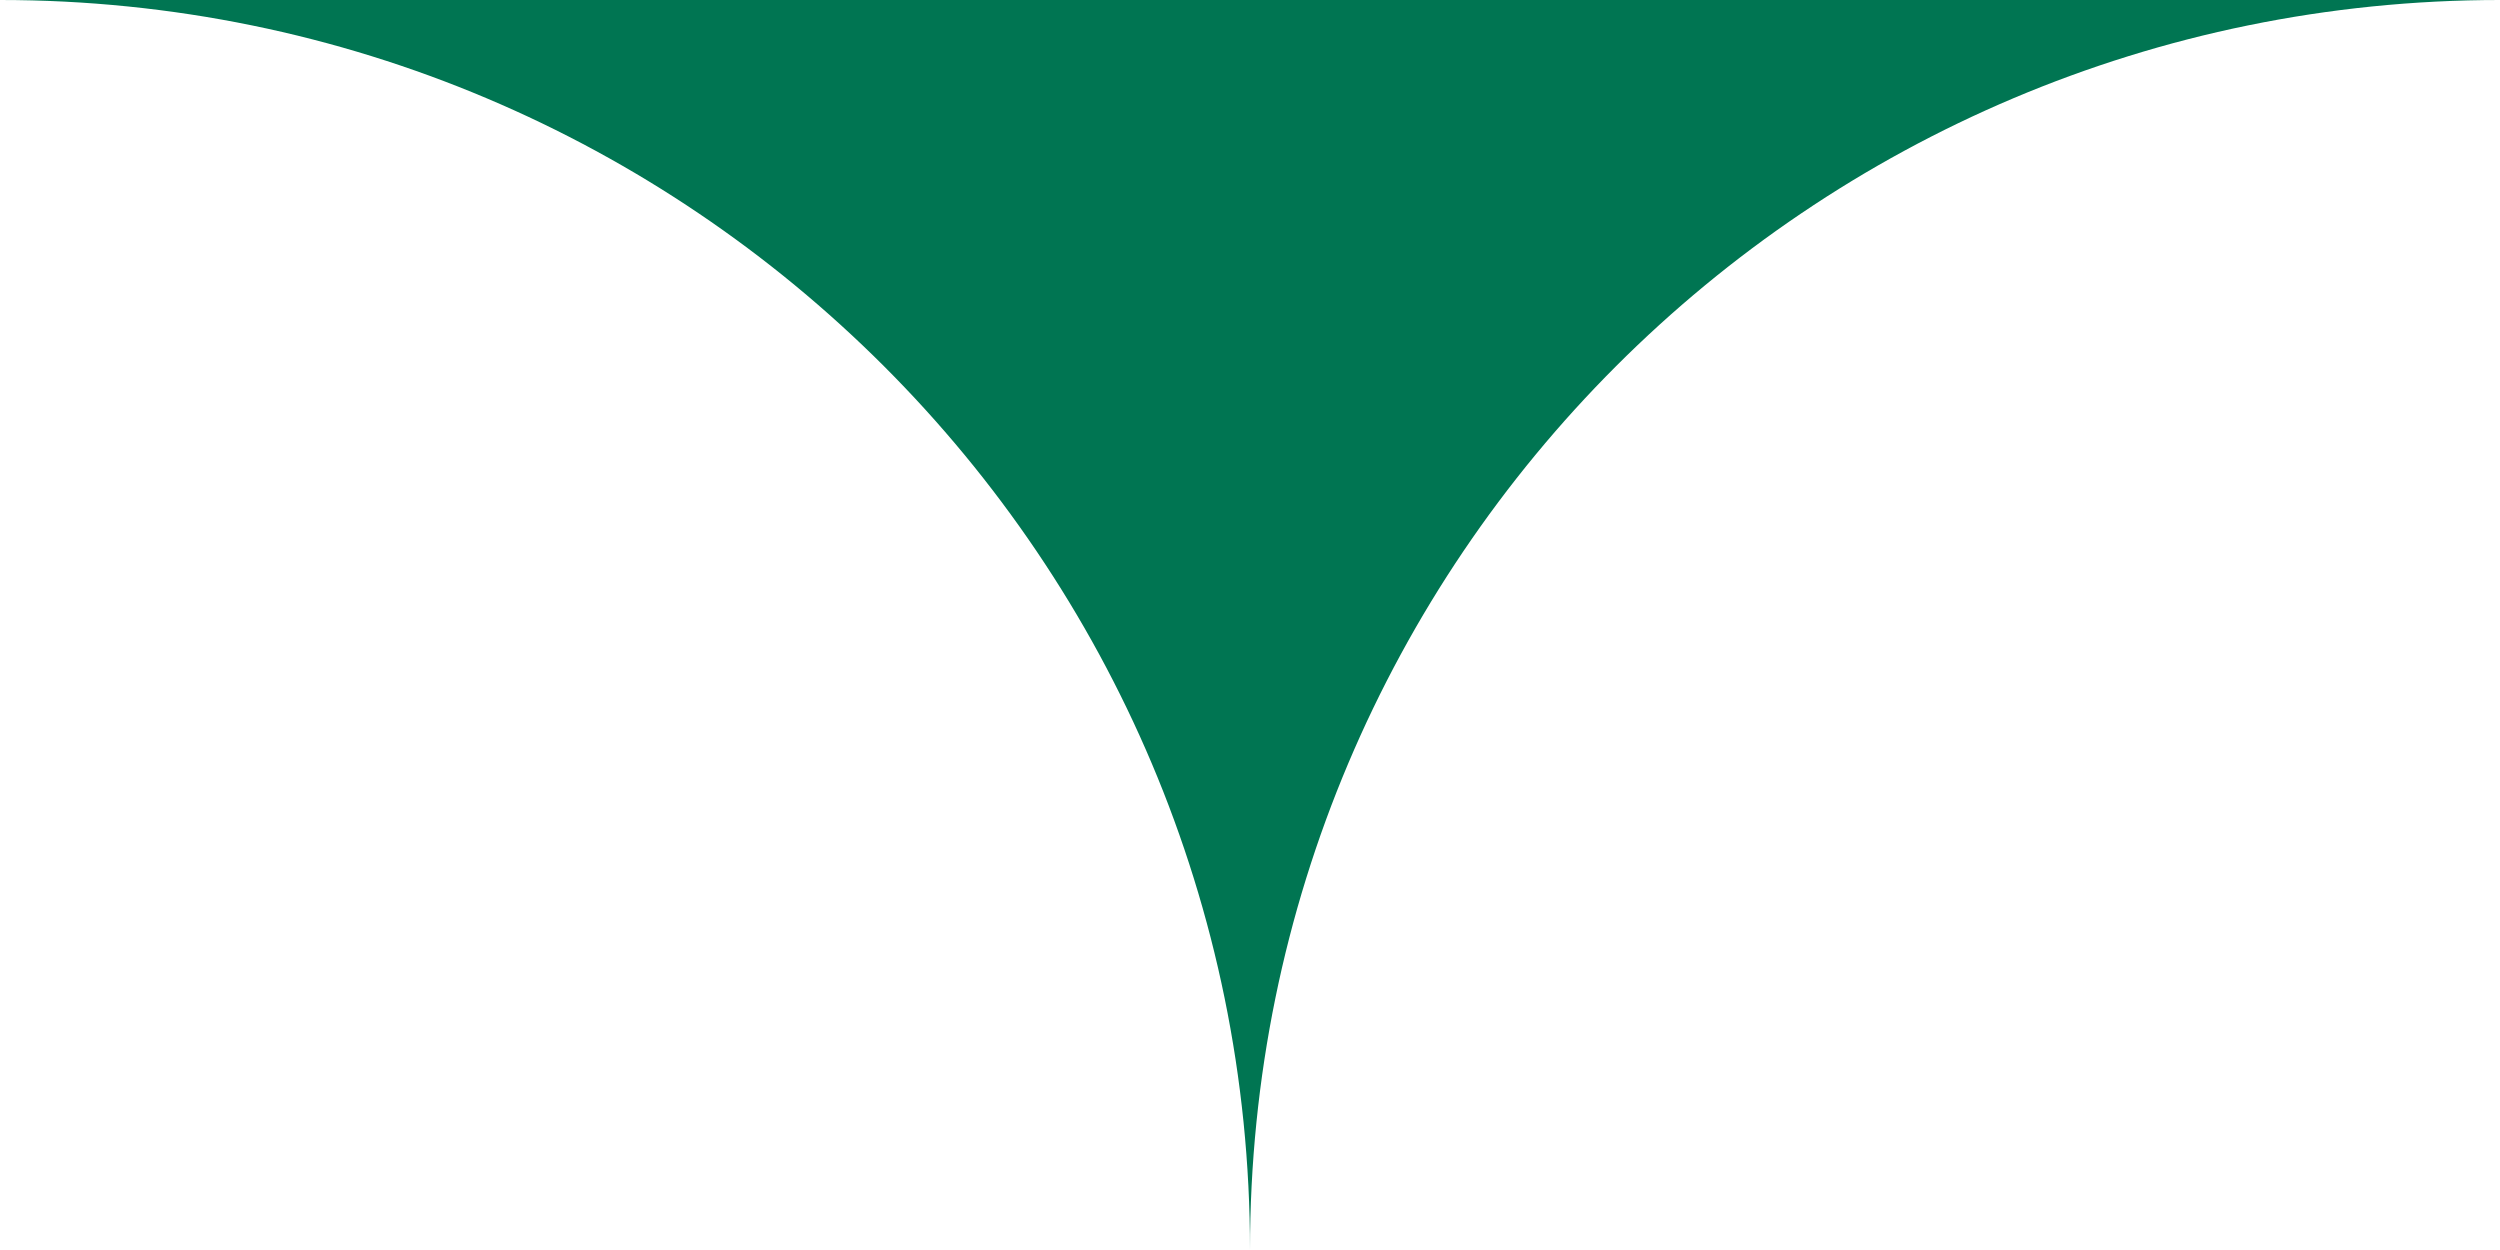
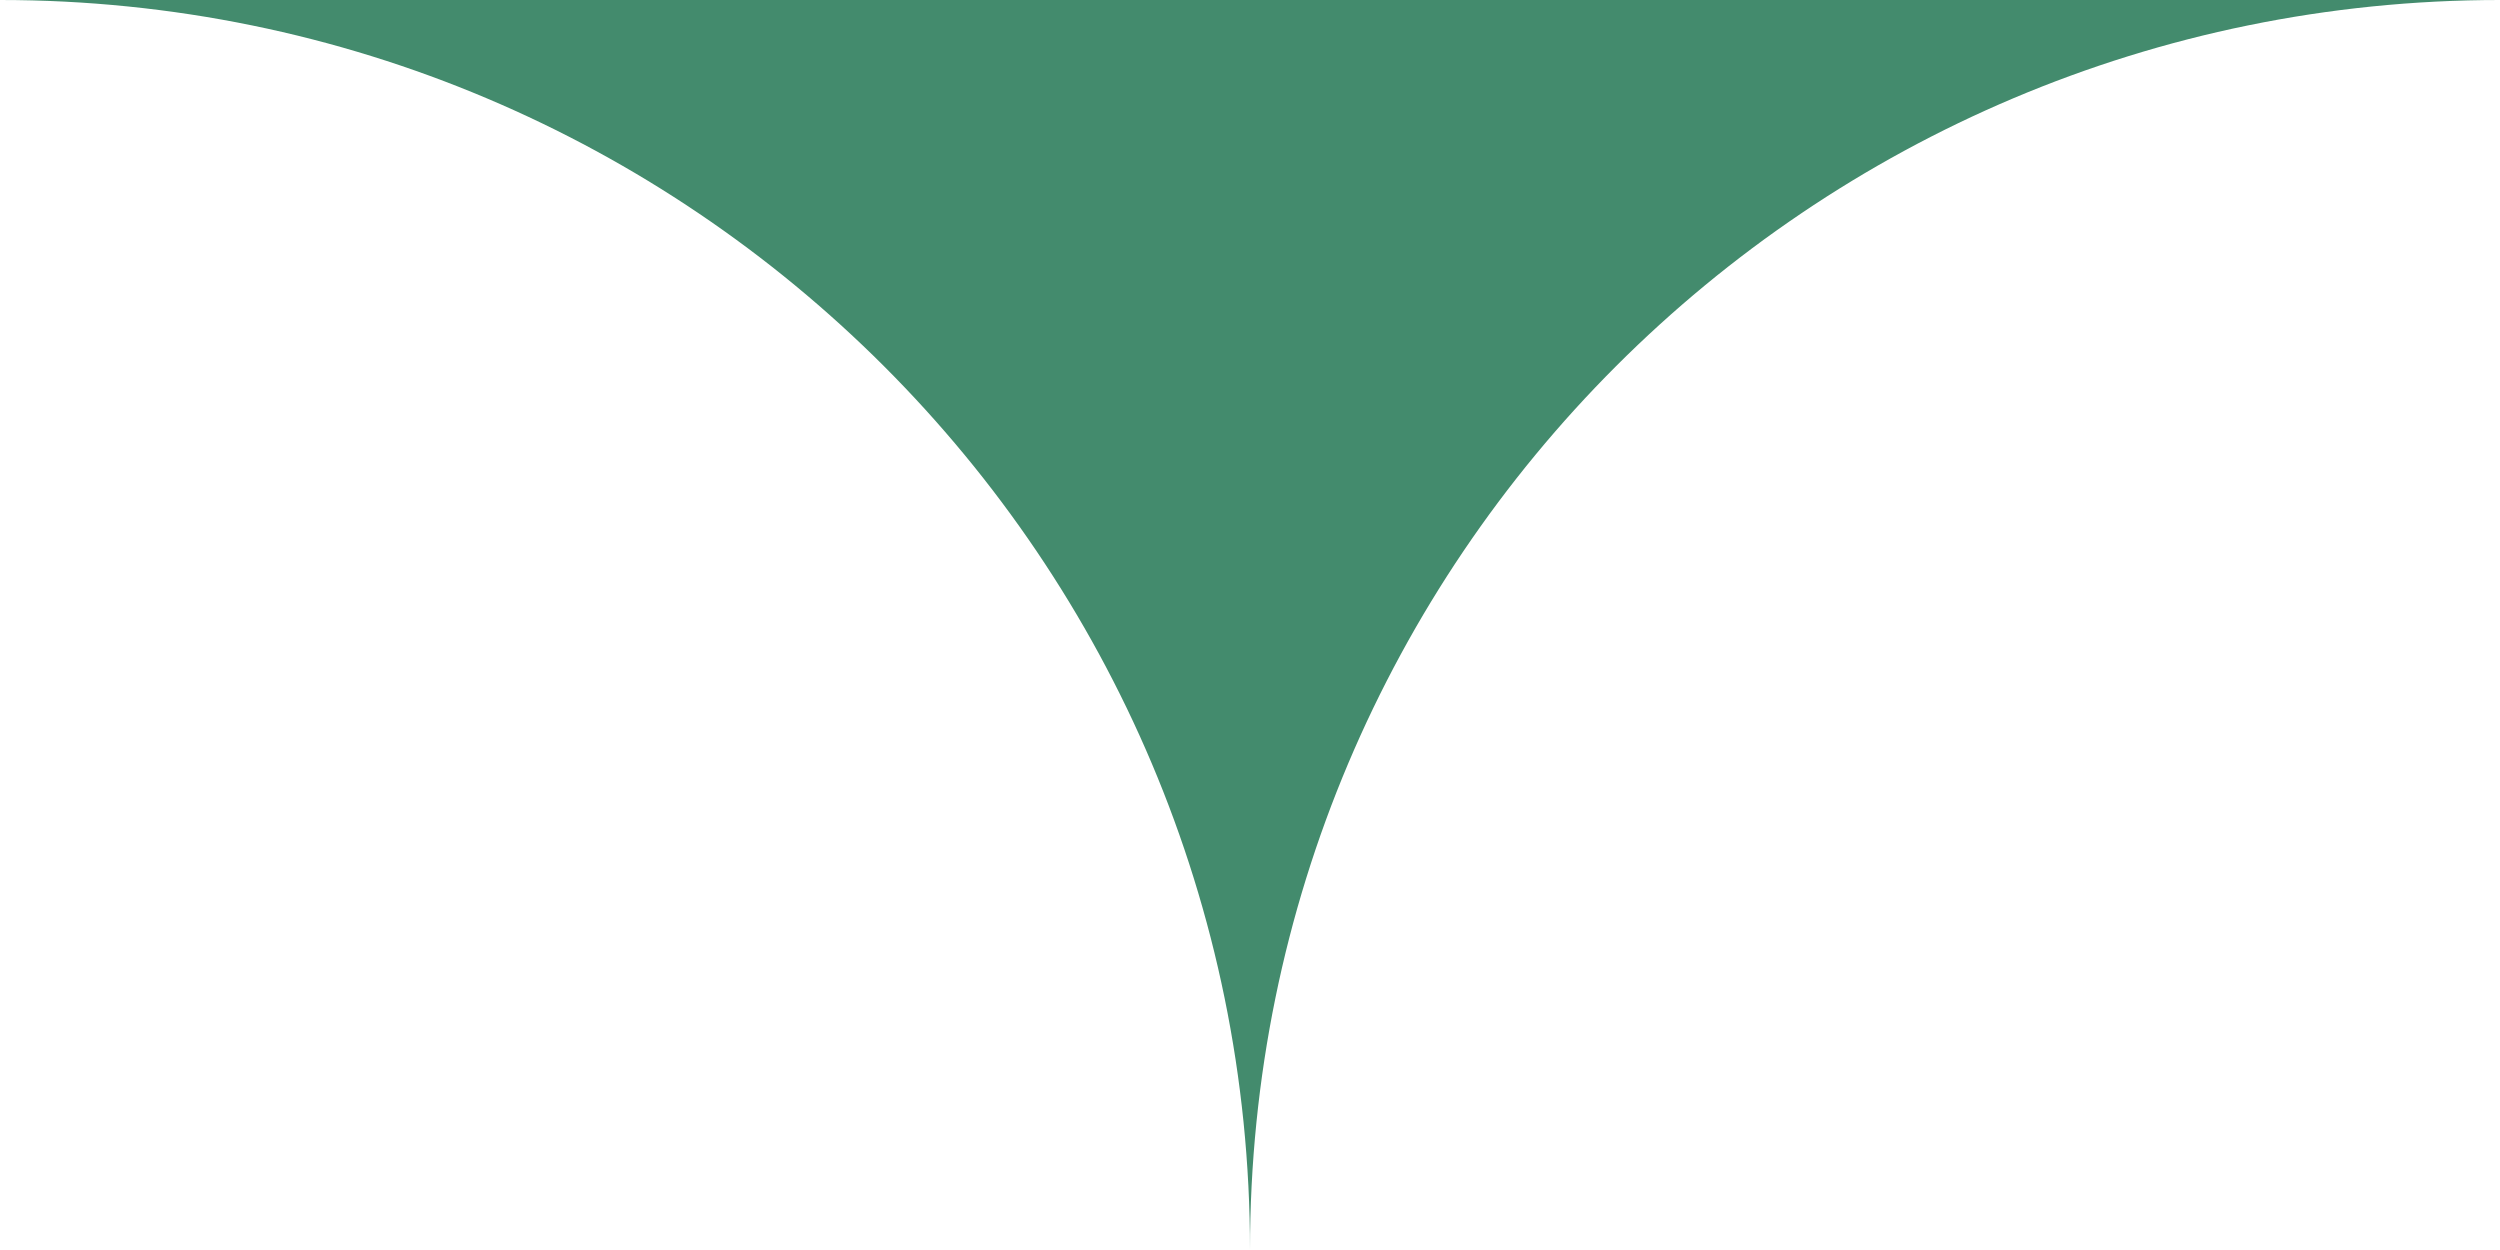
- <svg xmlns="http://www.w3.org/2000/svg" id="f9d0d462-f728-476b-90bf-6e009de7379c" data-name="圖層 1" viewBox="0 0 52 26">
-   <defs>
-     <style>.a0ca8ff9-c0ba-4615-bd04-572949cff8e7{fill:#007552;}</style>
-   </defs>
-   <path class="a0ca8ff9-c0ba-4615-bd04-572949cff8e7" d="M598,87a26,26,0,0,1,26,26,26,26,0,0,1,26-26Z" transform="translate(-598 -87)" />
+ <svg xmlns="http://www.w3.org/2000/svg" version="1.1" id="f9d0d462-f728-476b-90bf-6e009de7379c" x="0px" y="0px" viewBox="0 0 52 26" style="enable-background:new 0 0 52 26;" xml:space="preserve">
+   <style type="text/css">
+ 	.st0{fill:#438B6D;}
+ </style>
+   <path class="st0" d="M0,0c14.36,0,26,11.64,26,26C26,11.64,37.64,0,52,0H0z" />
</svg>
